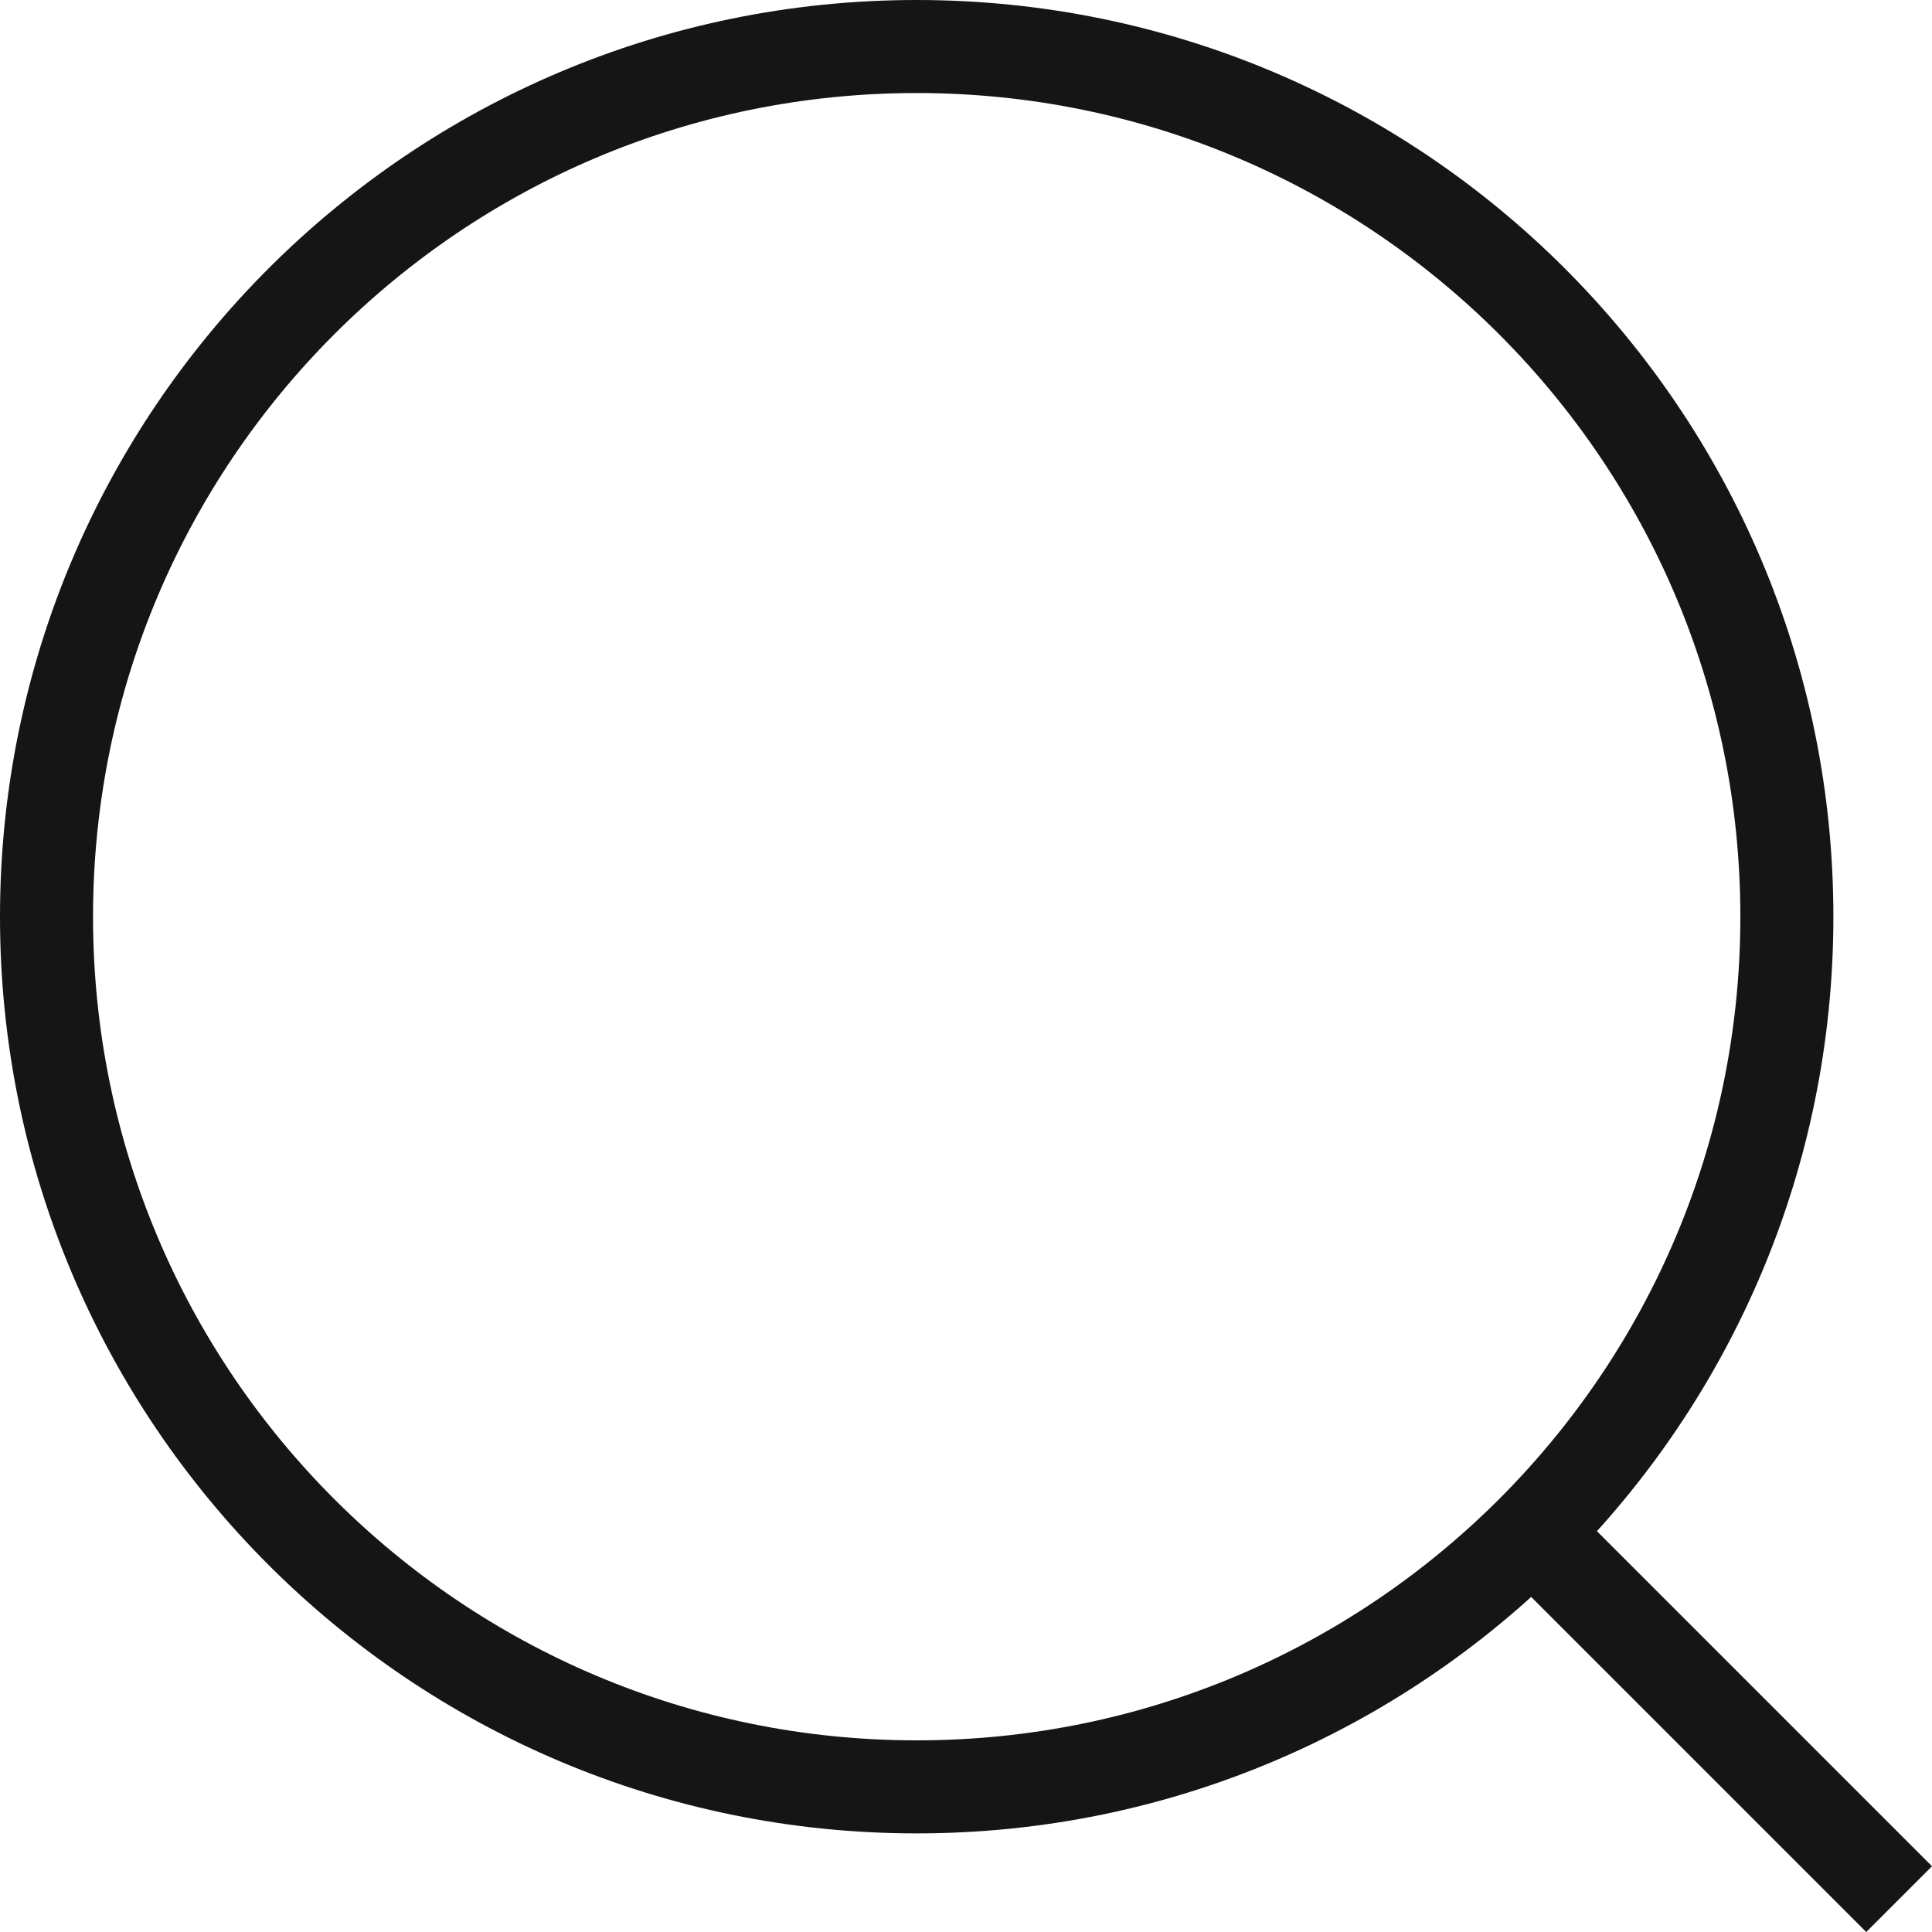
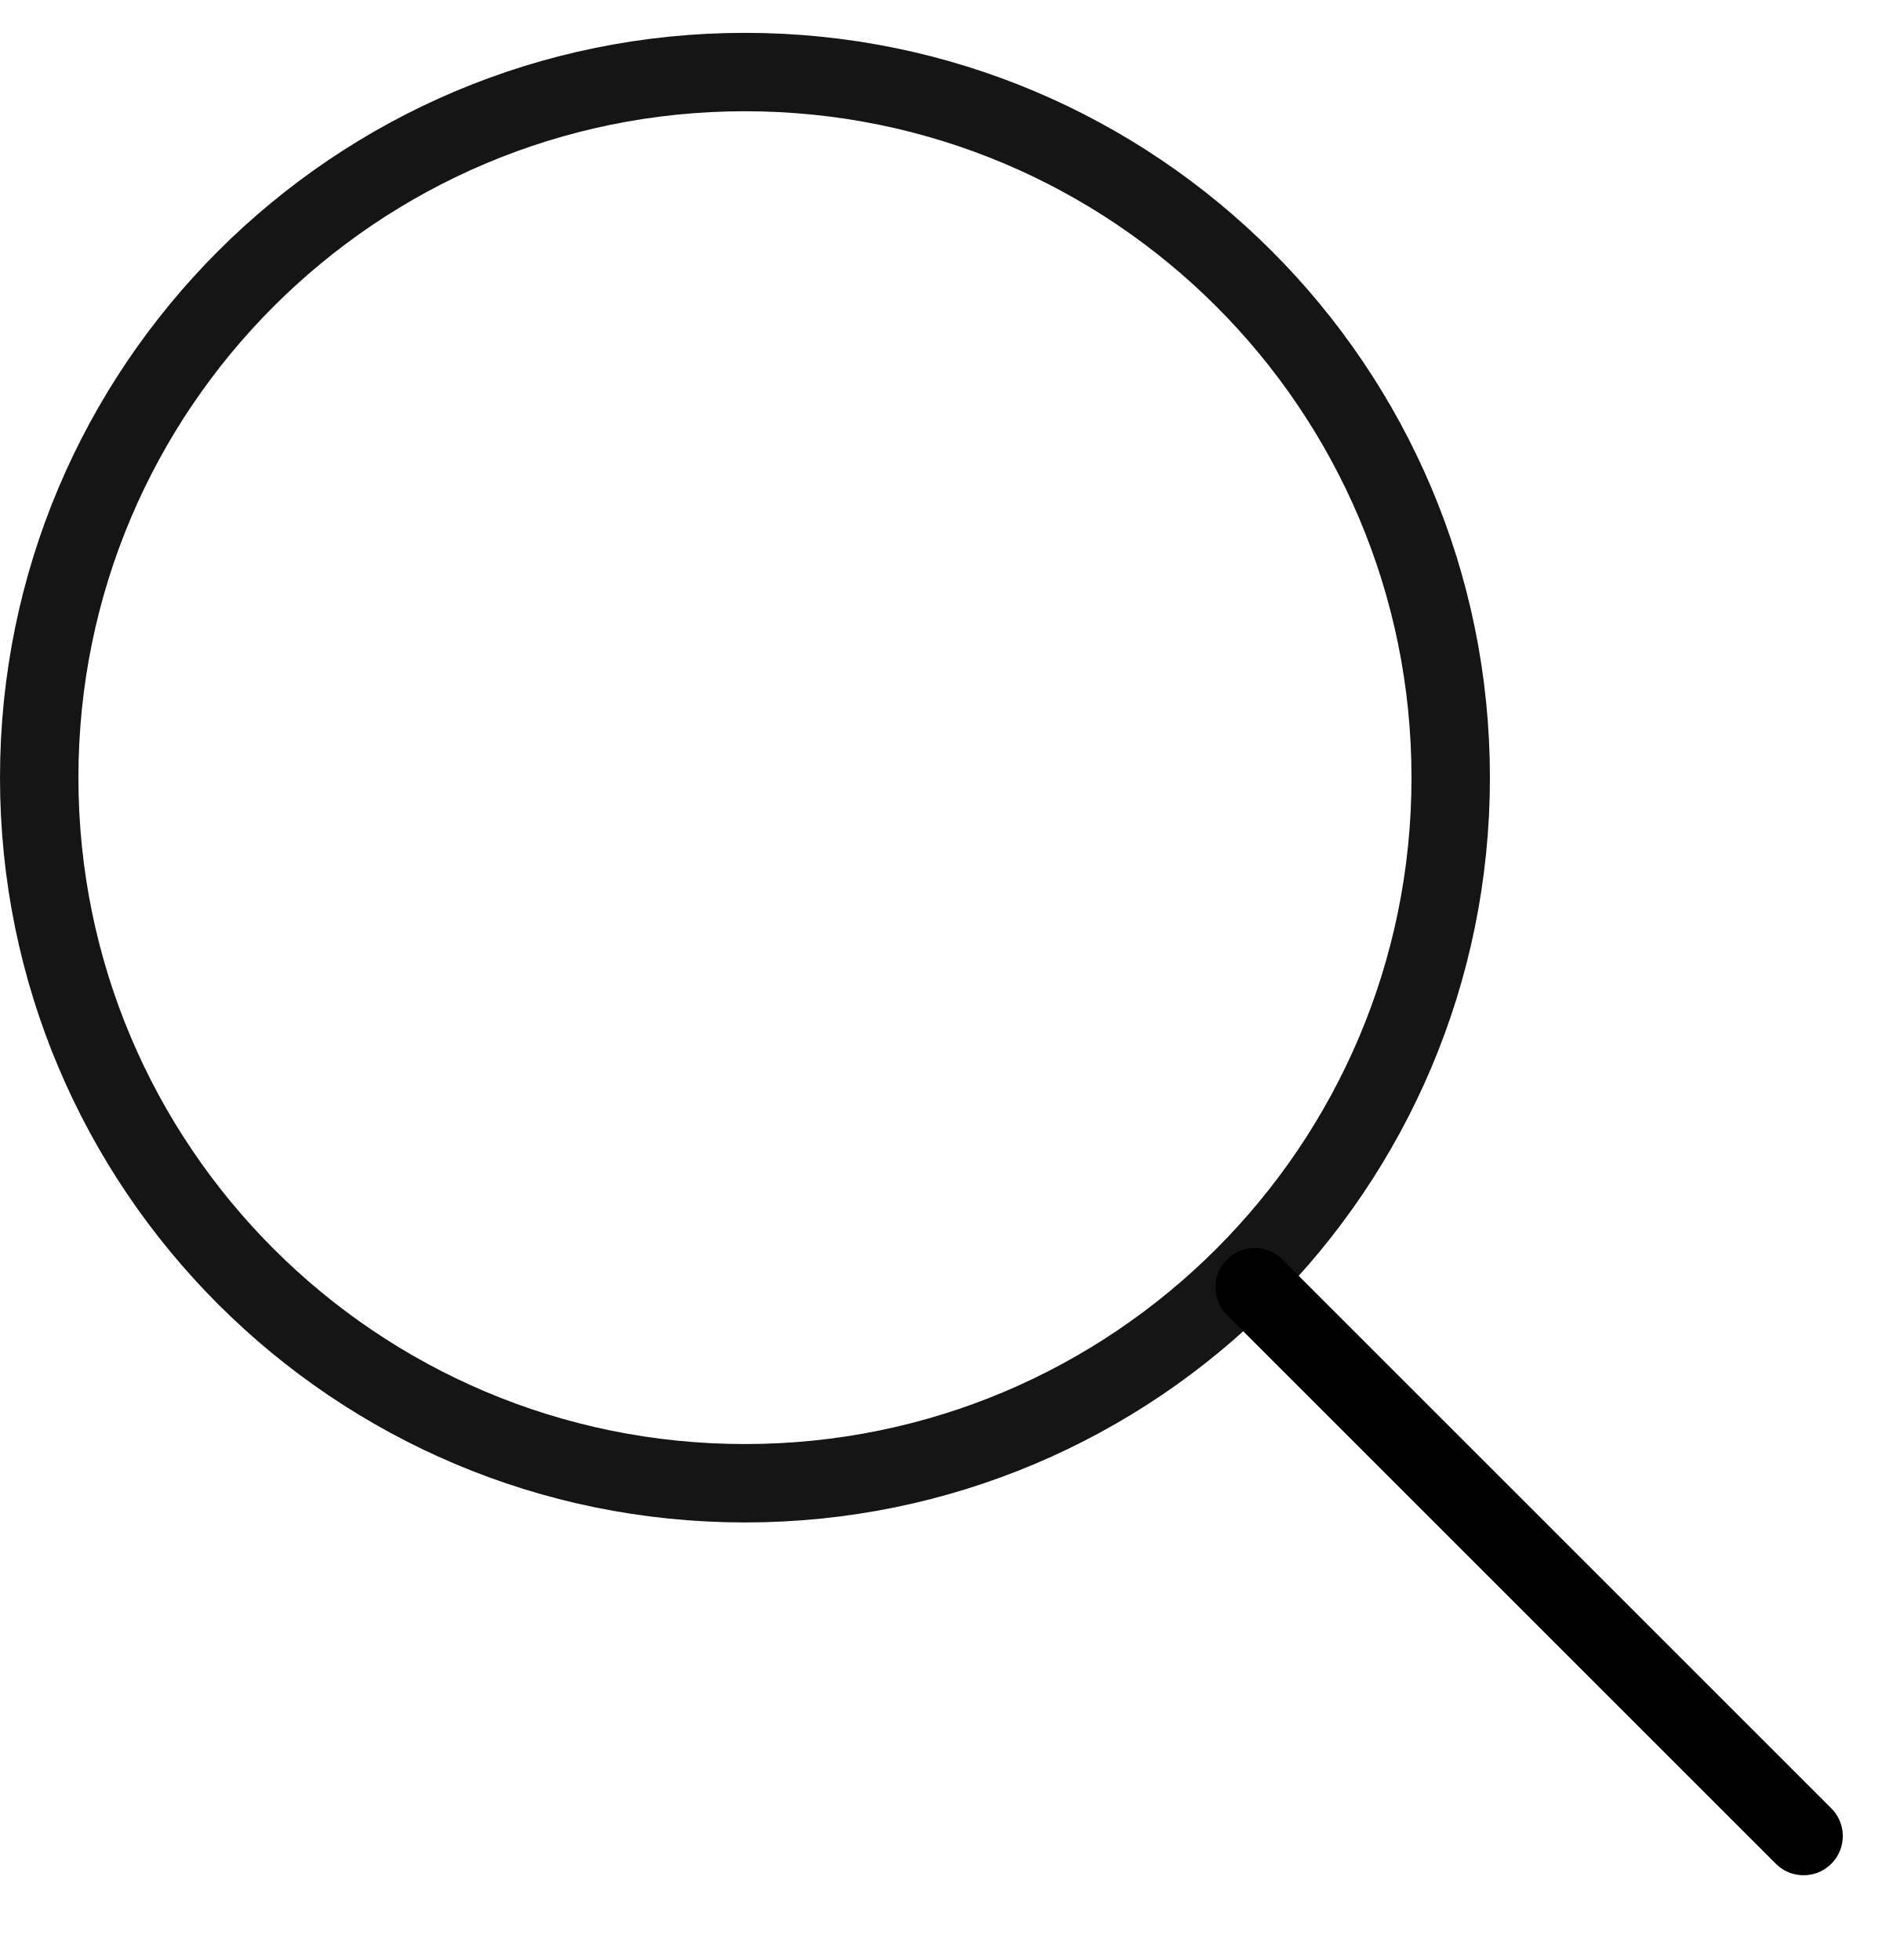
- <svg xmlns="http://www.w3.org/2000/svg" id="_레이어_1" viewBox="0 0 31.15 31.15">
-   <defs>
-     <style>.cls-1{fill:none;stroke:#151515;stroke-miterlimit:10;stroke-width:1.5px;}</style>
-   </defs>
-   <circle class="cls-1" cx="14.78" cy="14.78" r="14.03" />
-   <line class="cls-1" x1="24.65" y1="24.65" x2="30.62" y2="30.62" />
+ <svg xmlns="http://www.w3.org/2000/svg" width="24" height="25" viewBox="0 0 24 25" fill="none">
+   <circle cx="9.5" cy="9.919" r="9" stroke="#151515" />
+   <path d="M16 16.419L23 23.419" stroke="black" stroke-linecap="round" />
</svg>
